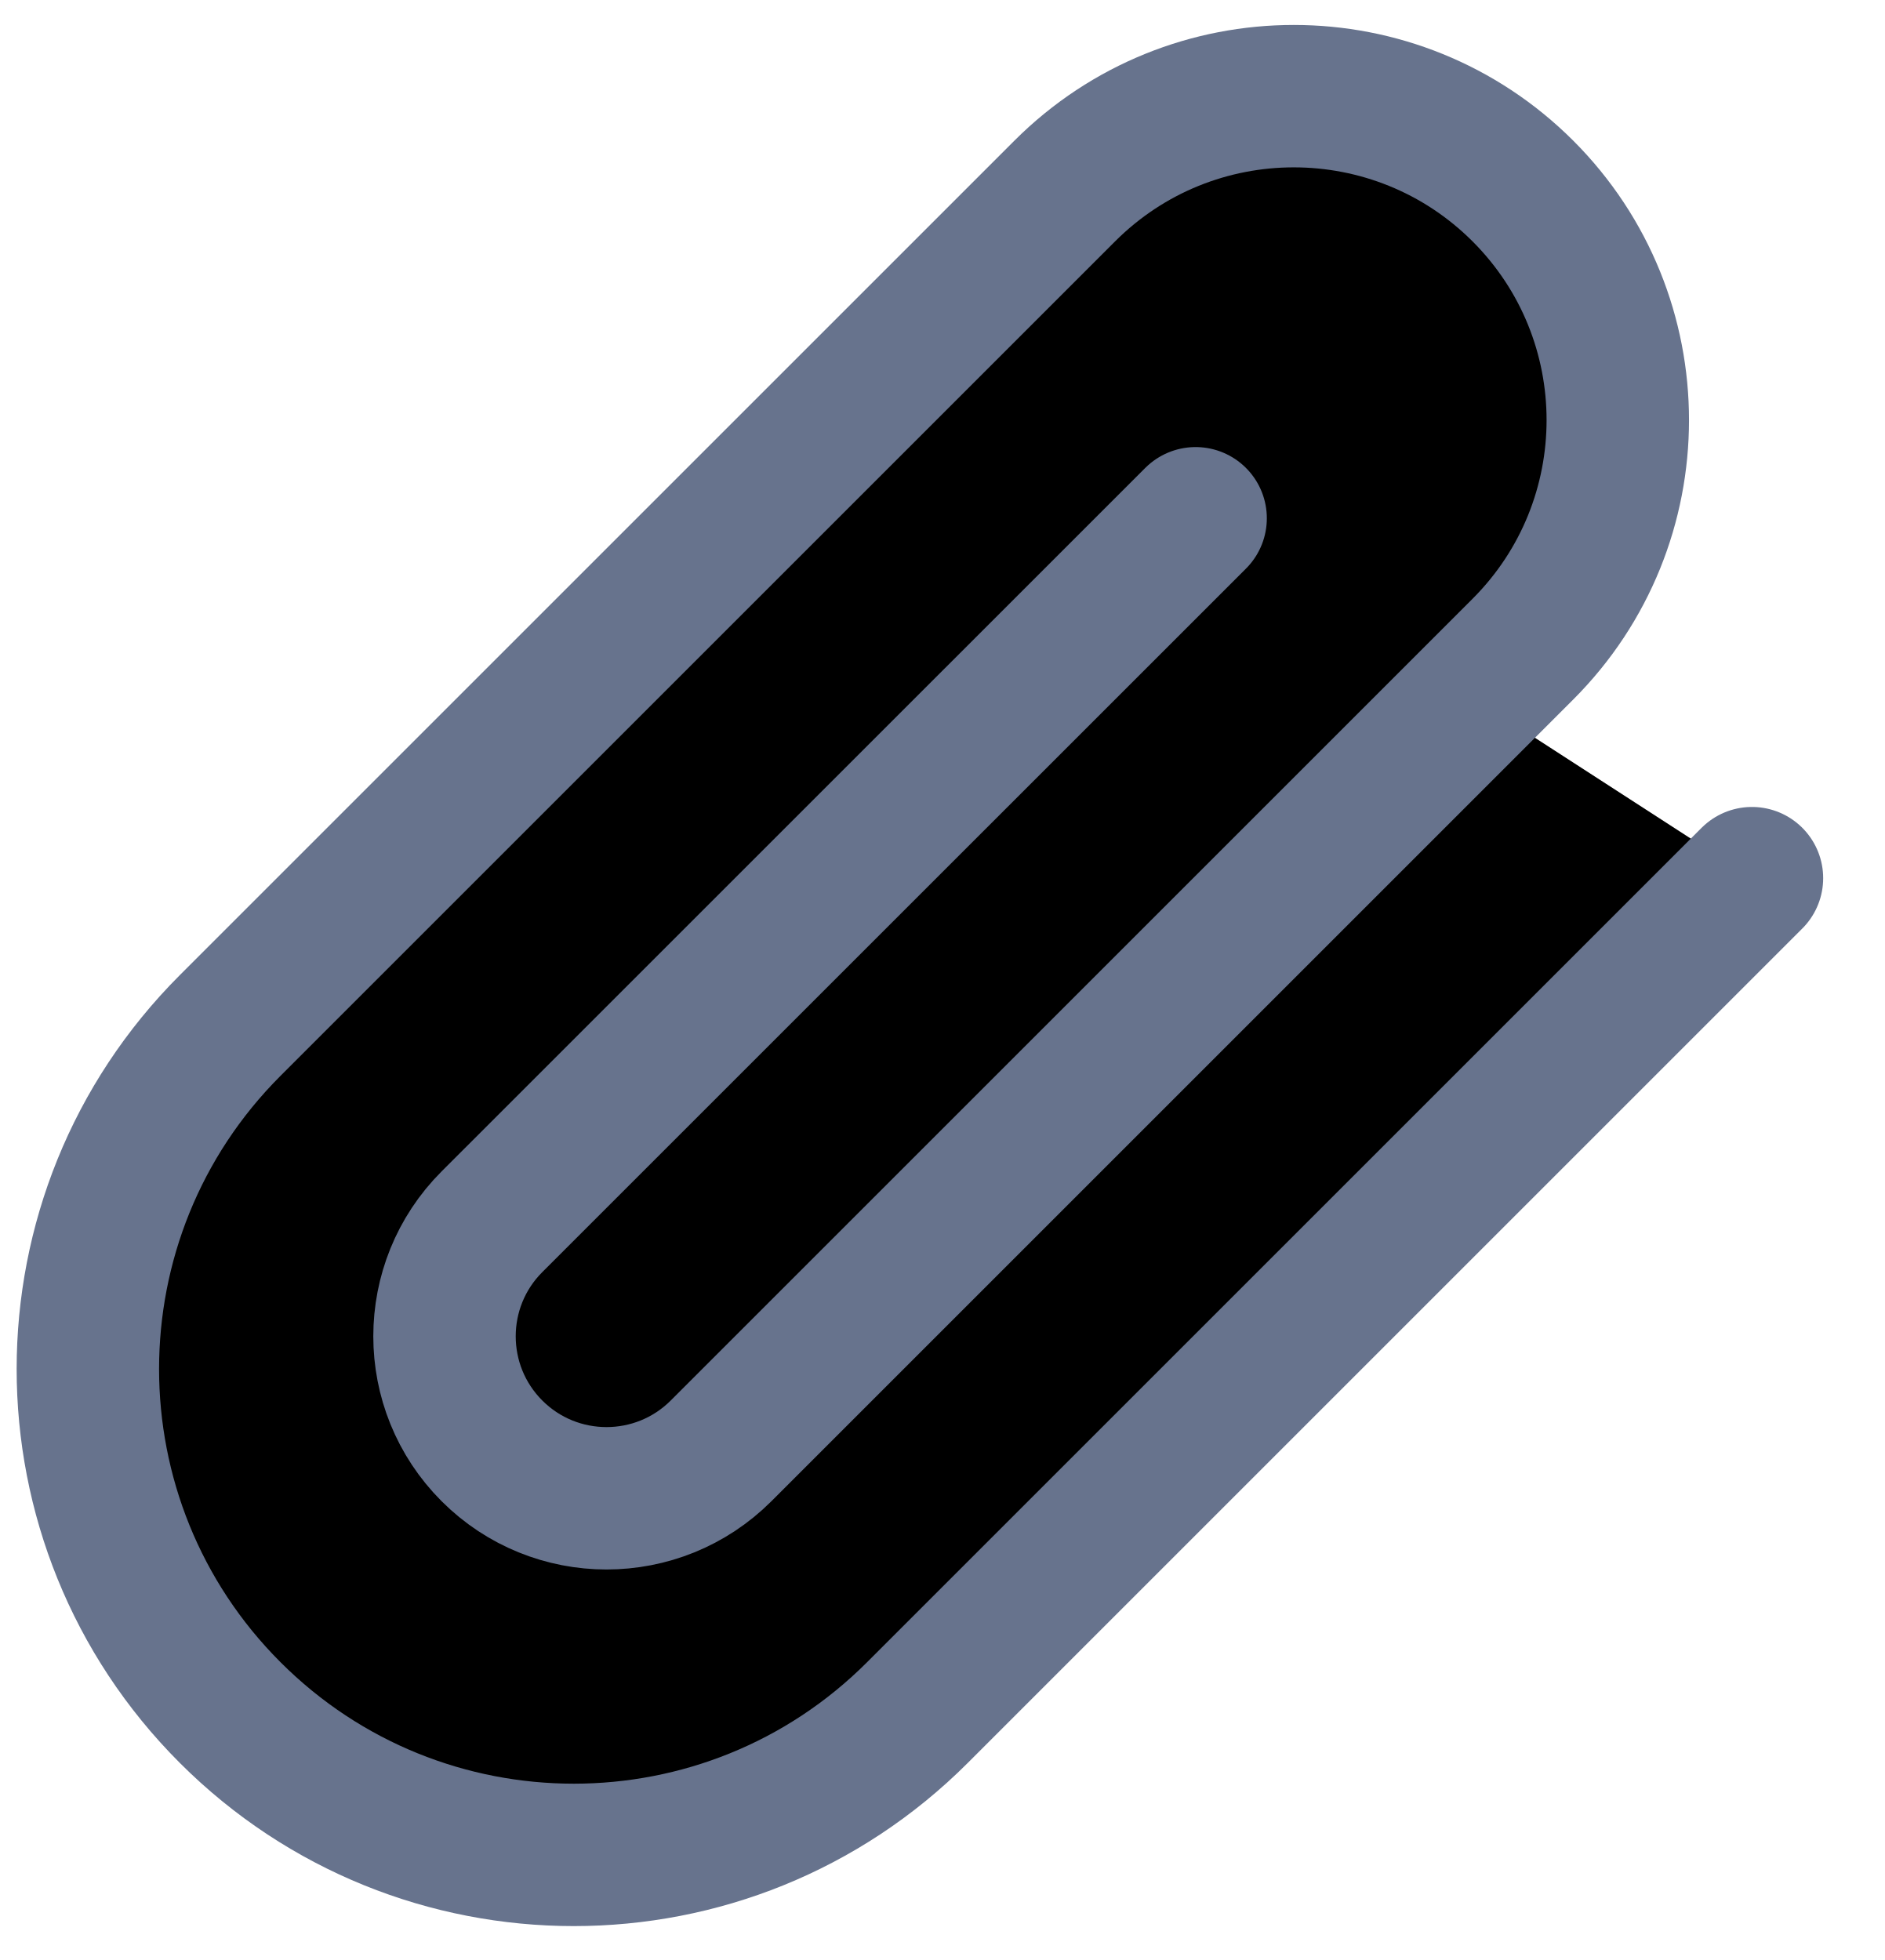
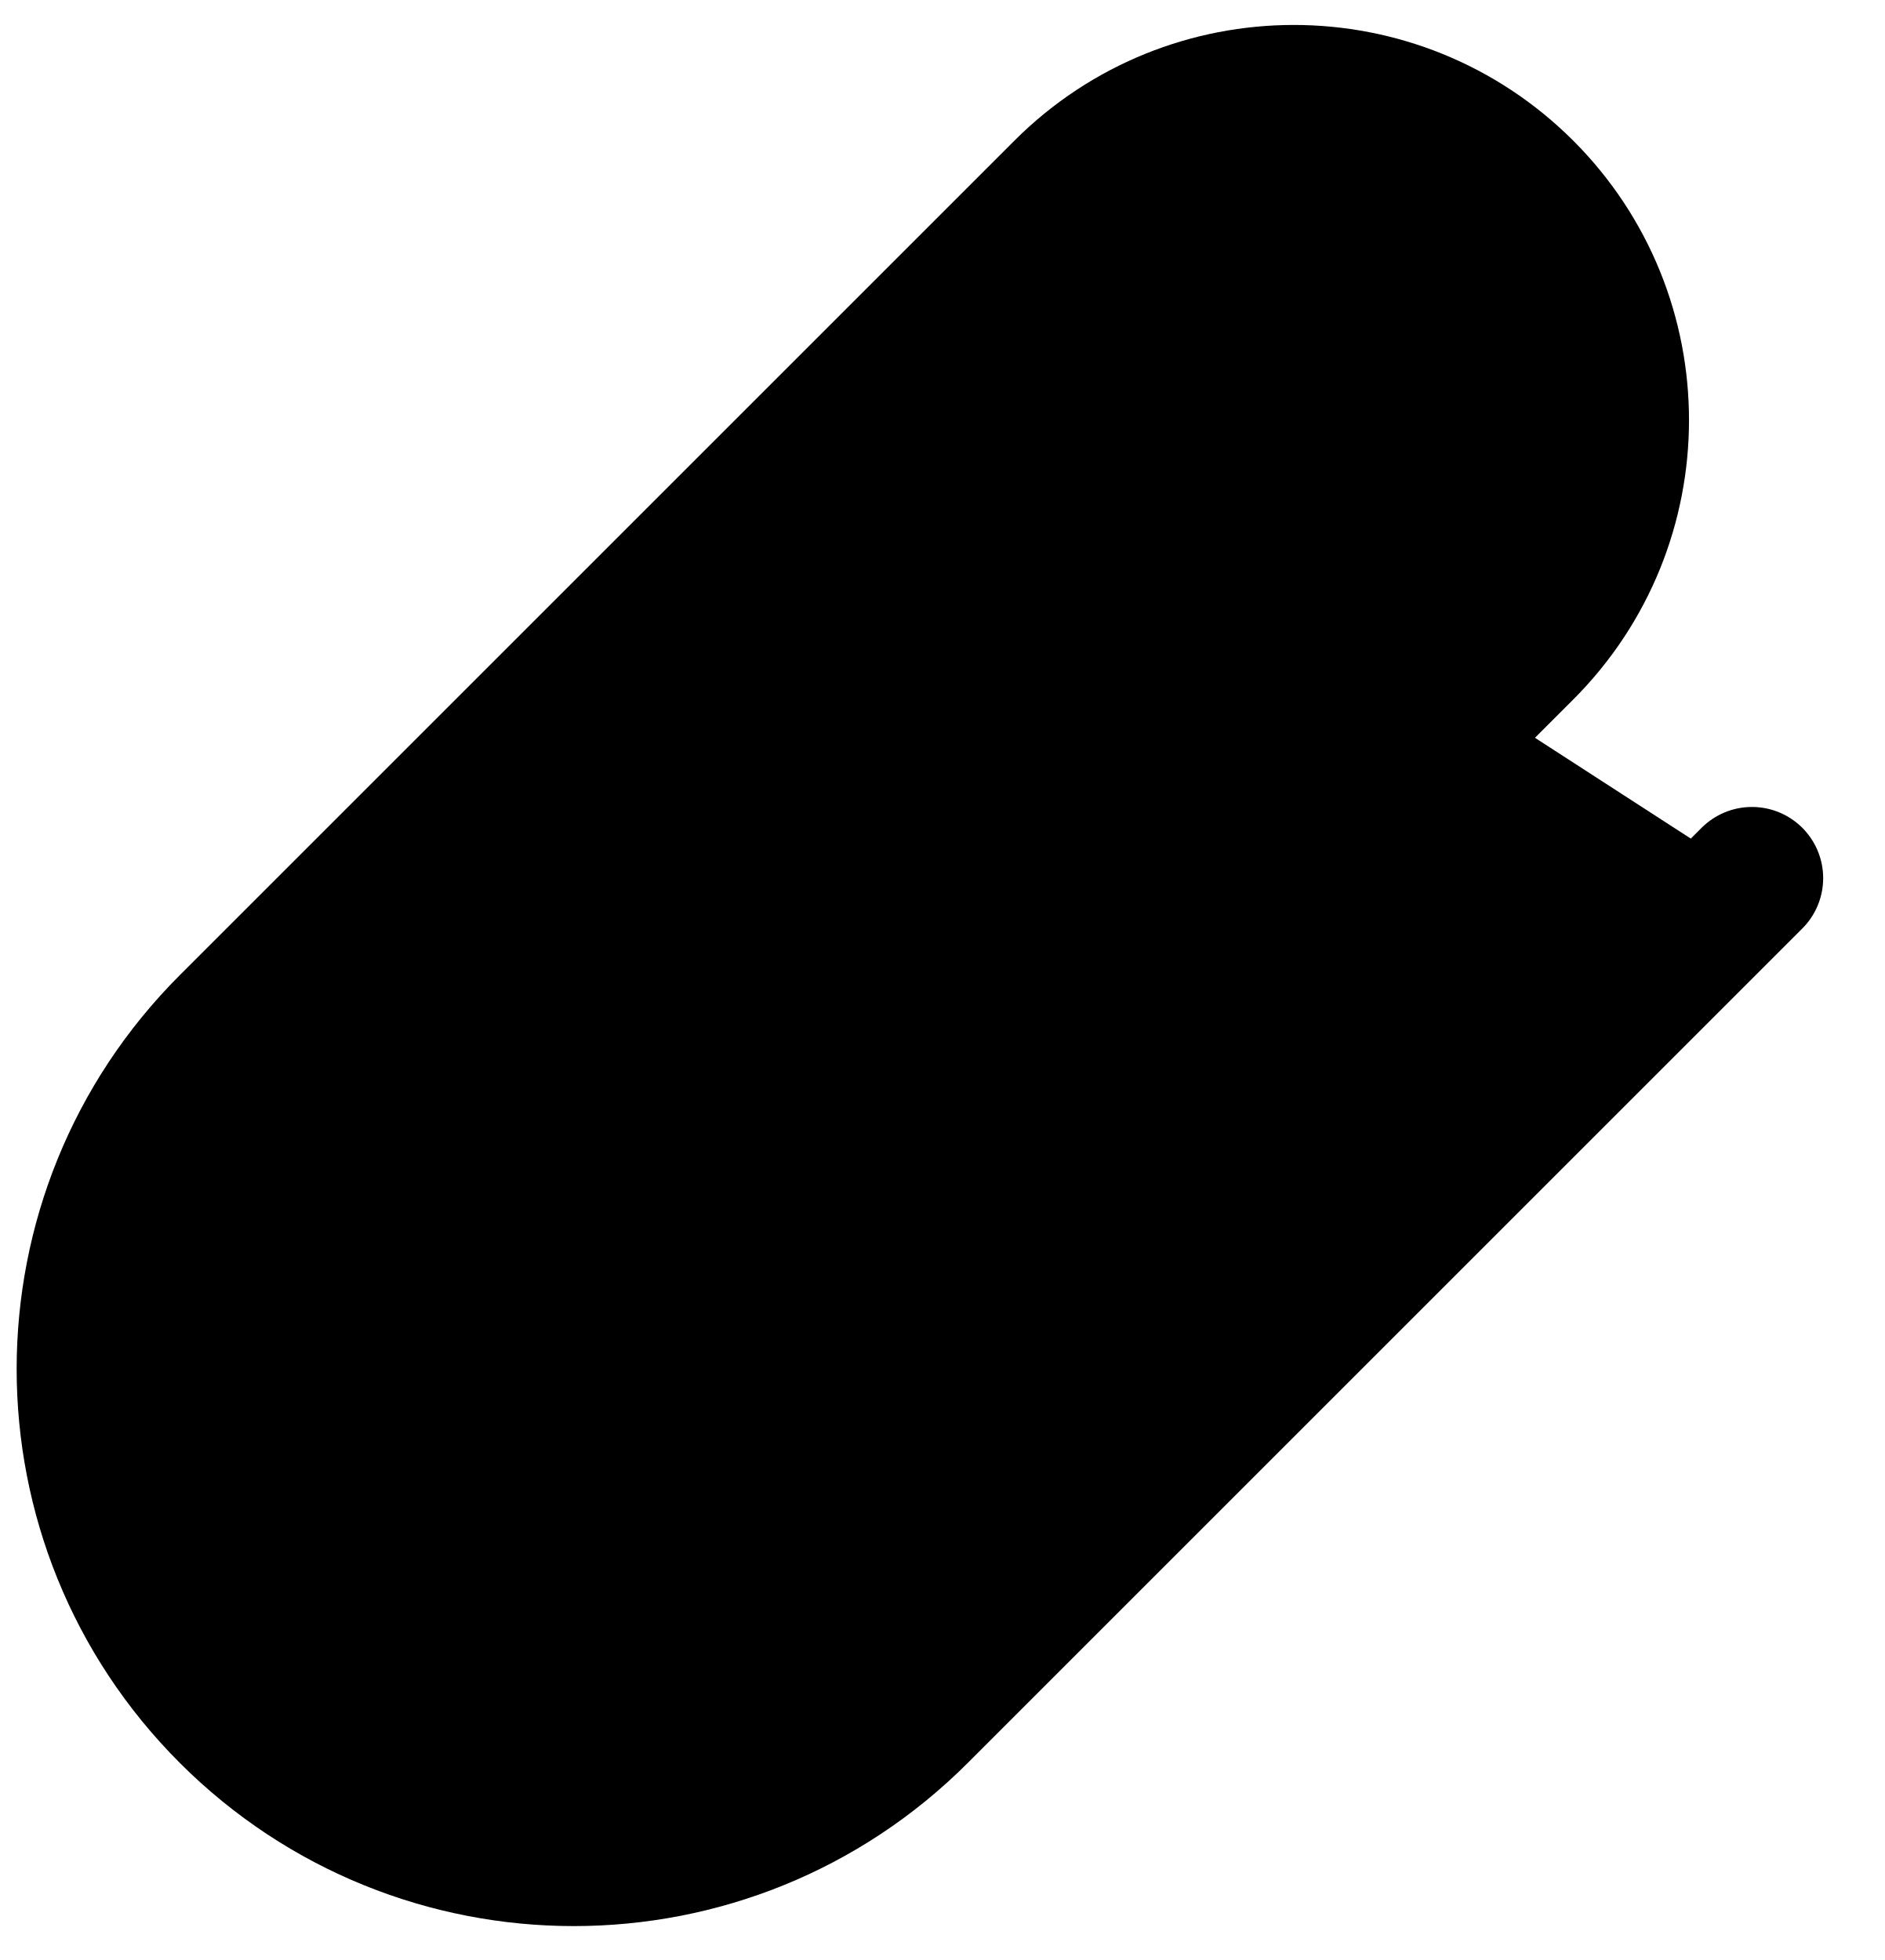
<svg xmlns="http://www.w3.org/2000/svg" width="25" height="26" viewBox="0 0 25 26" fill="currentColor">
-   <path d="M23.237 11.649L12.168 22.718C9.651 25.235 5.57 25.235 3.053 22.718C0.536 20.201 0.536 16.12 3.053 13.603L14.122 2.534C15.8 0.856 18.52 0.856 20.199 2.534C21.877 4.212 21.877 6.933 20.199 8.611L9.564 19.246C8.725 20.085 7.364 20.085 6.525 19.246C5.686 18.407 5.686 17.046 6.525 16.207L15.858 6.875" stroke="#67738D" stroke-width="1.889" stroke-linecap="round" stroke-linejoin="round" />
+   <path d="M23.237 11.649L12.168 22.718C9.651 25.235 5.57 25.235 3.053 22.718C0.536 20.201 0.536 16.12 3.053 13.603L14.122 2.534C15.8 0.856 18.52 0.856 20.199 2.534C21.877 4.212 21.877 6.933 20.199 8.611L9.564 19.246C8.725 20.085 7.364 20.085 6.525 19.246C5.686 18.407 5.686 17.046 6.525 16.207L15.858 6.875" stroke="currentColor" stroke-width="1.889" stroke-linecap="round" stroke-linejoin="round" />
</svg>
